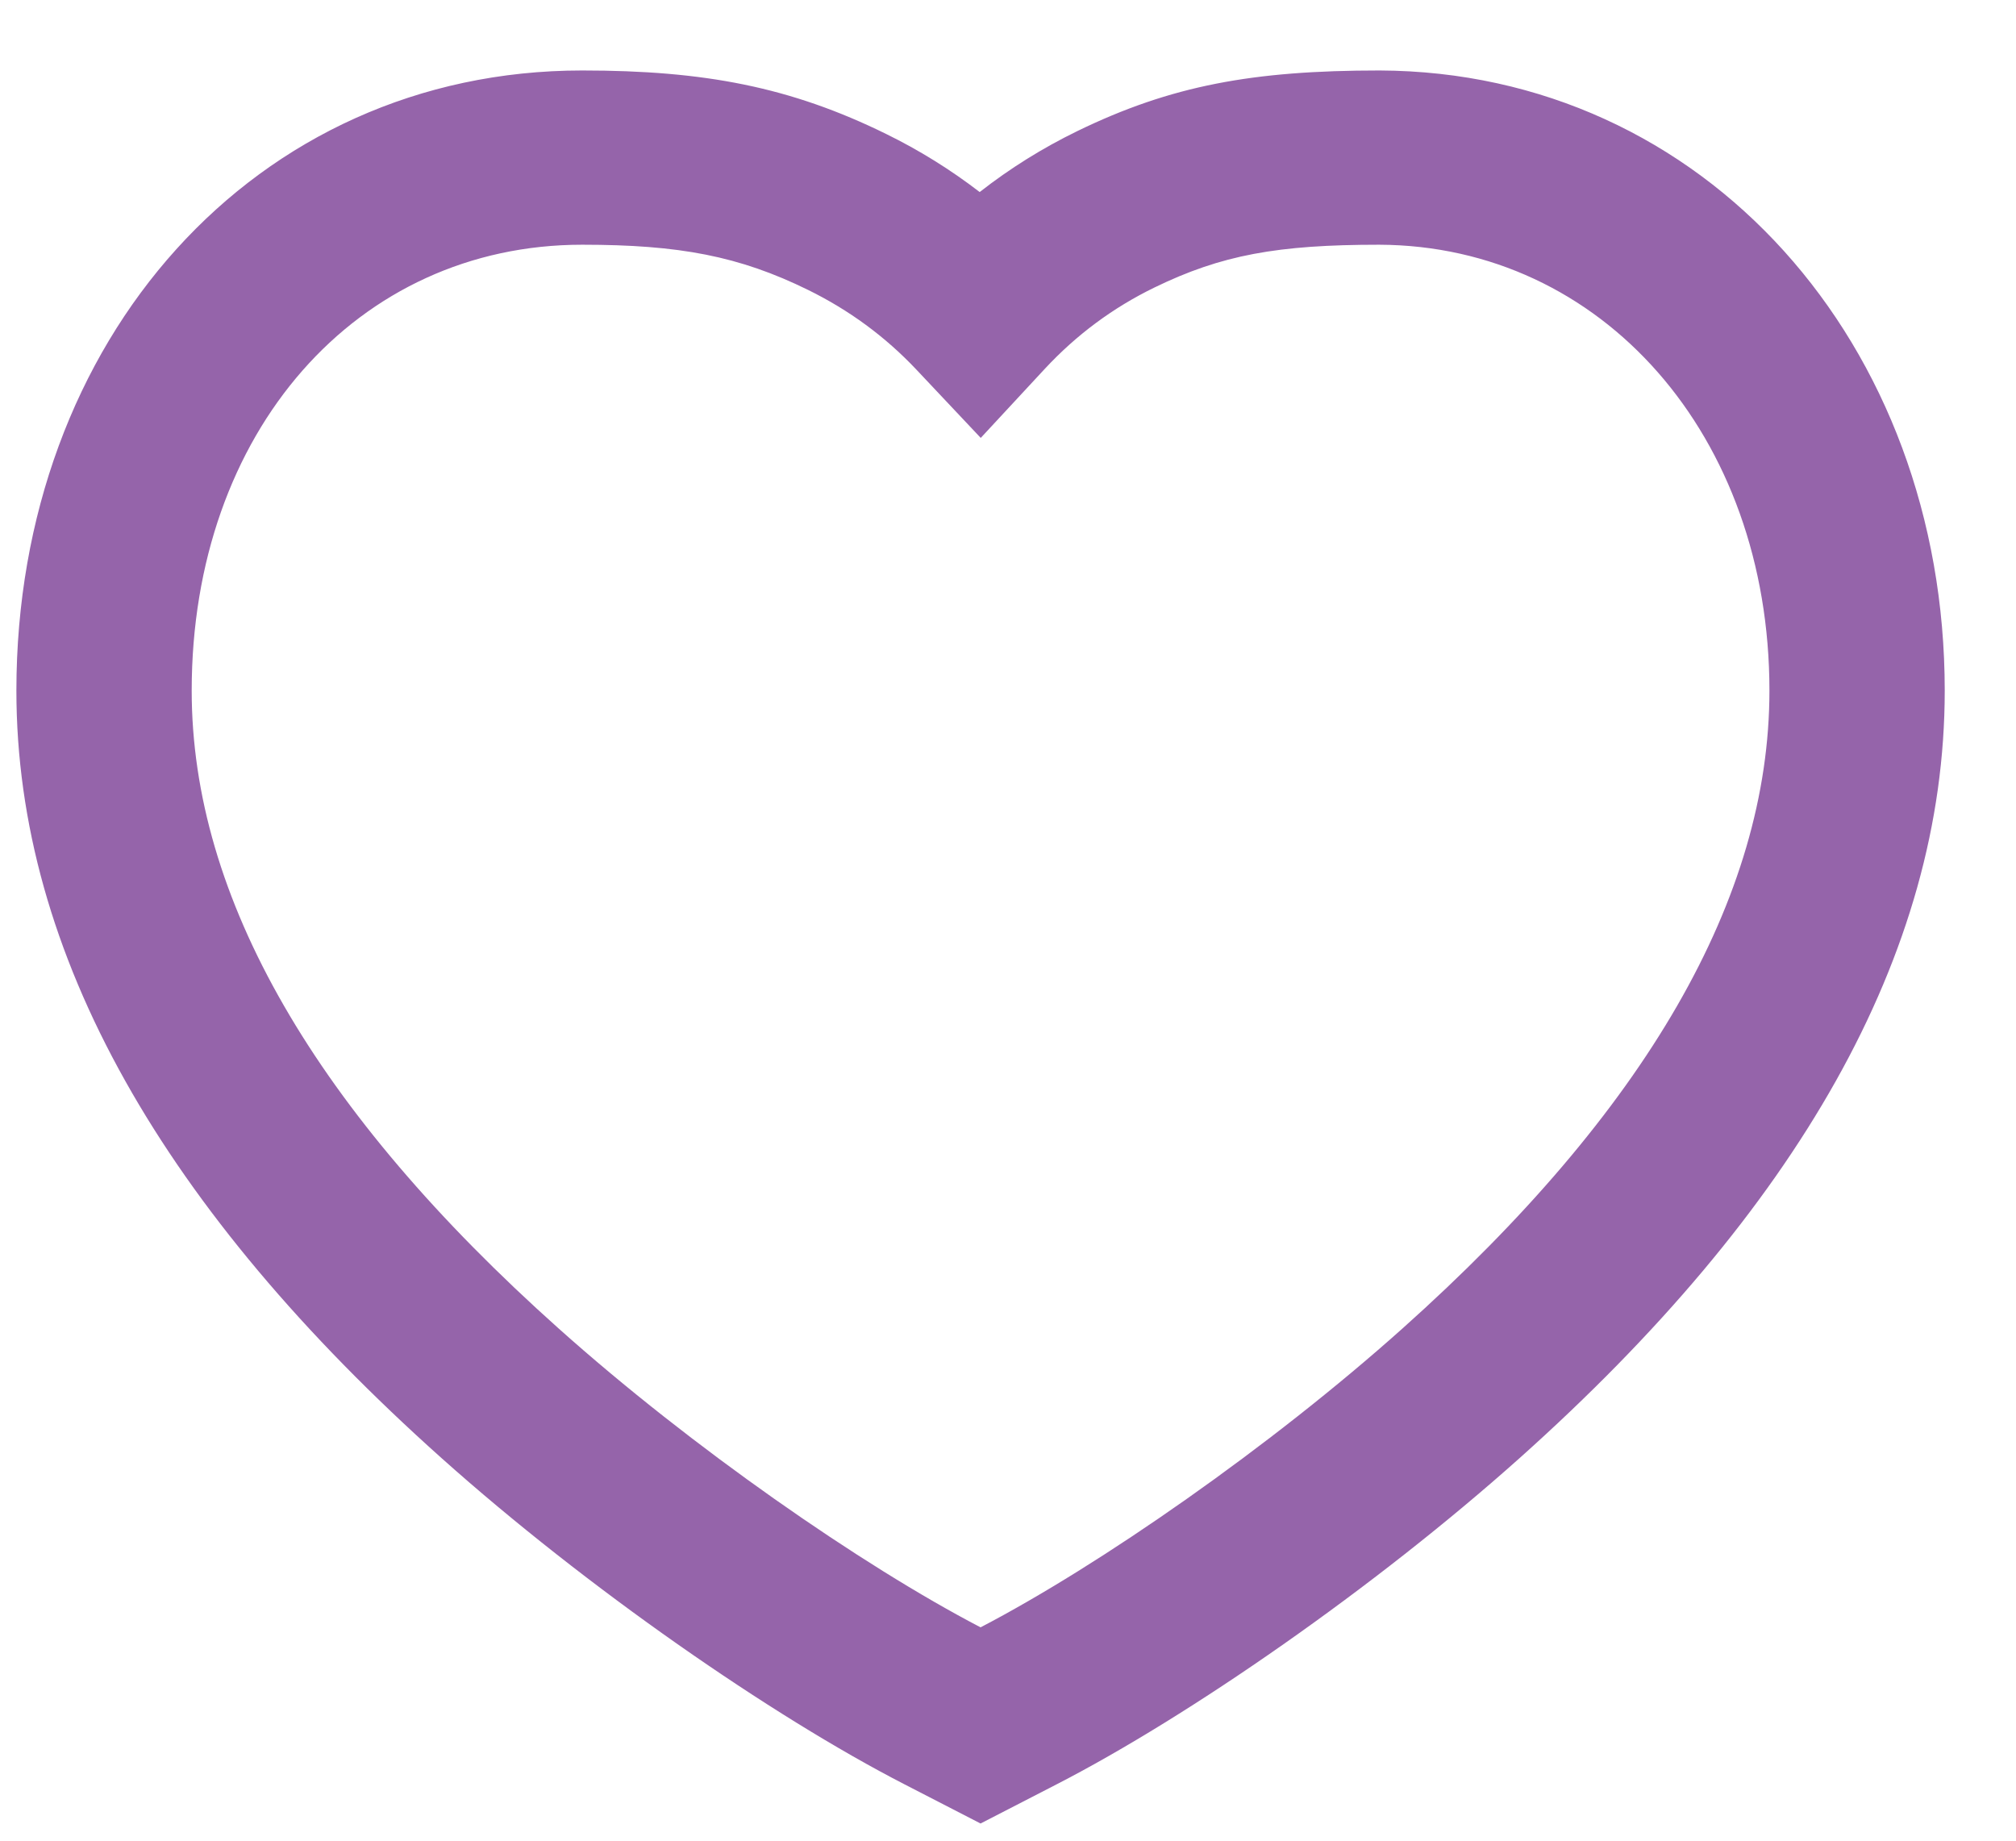
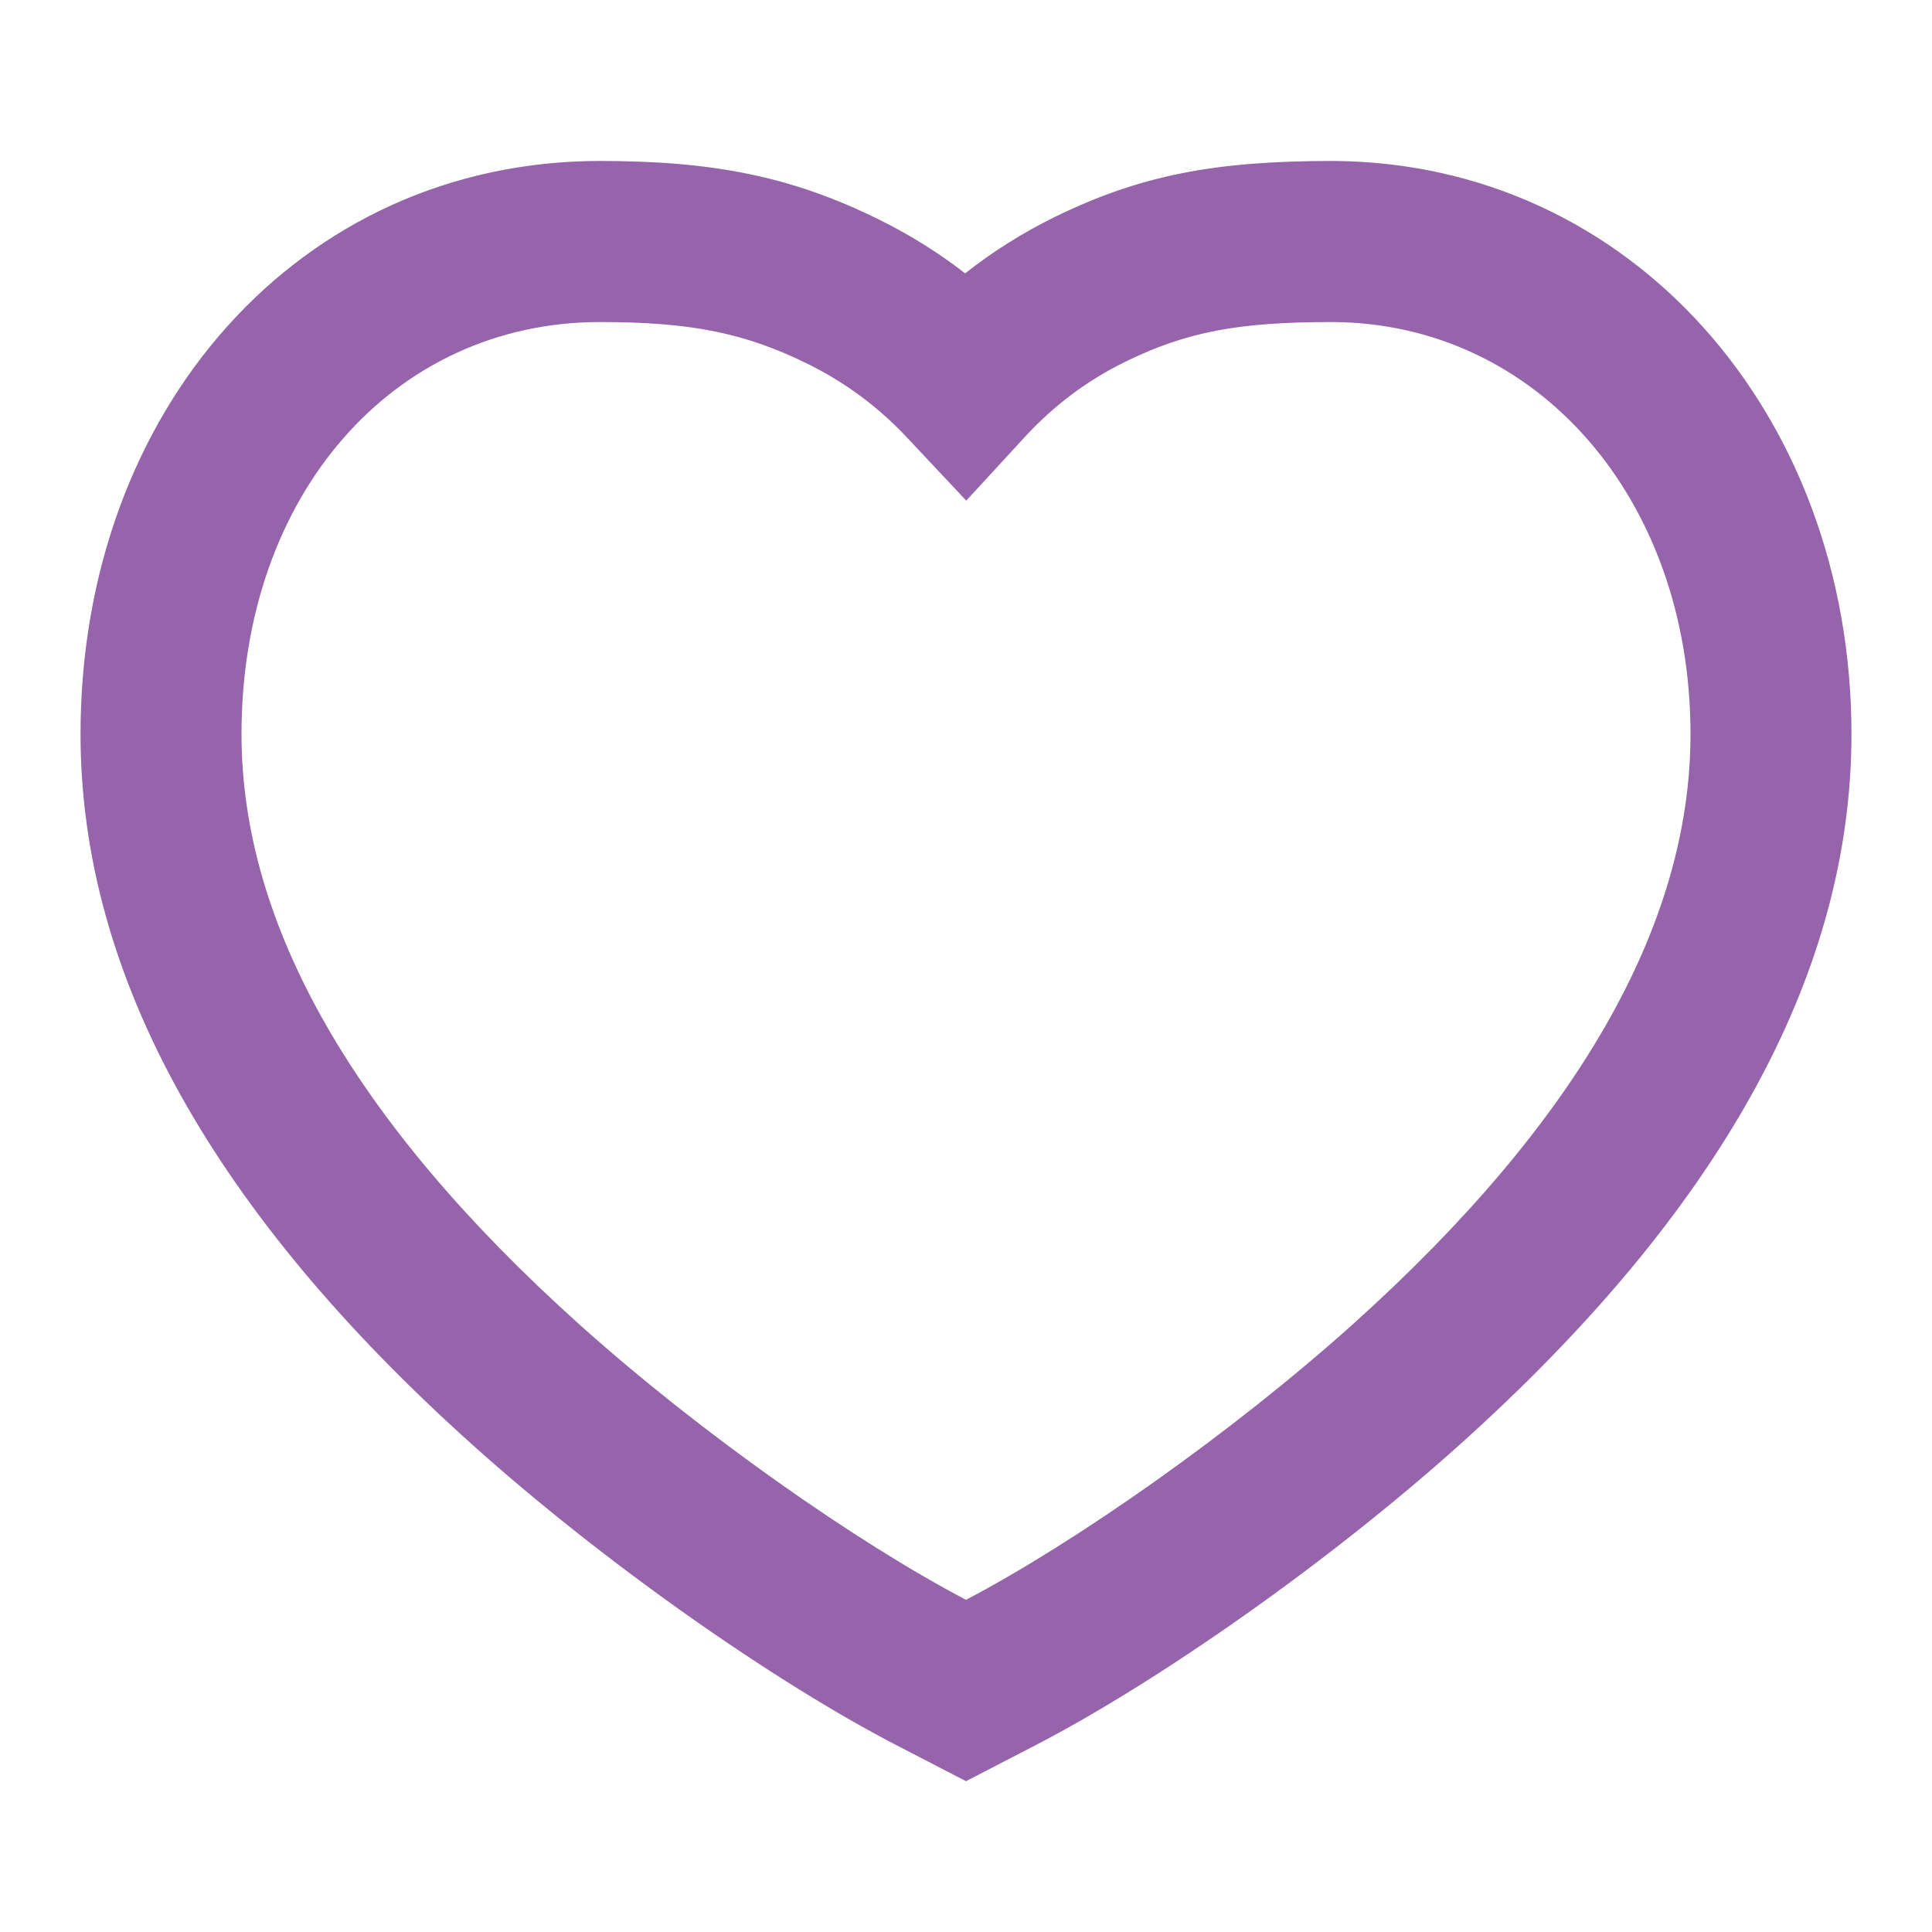
- <svg xmlns="http://www.w3.org/2000/svg" width="23" height="21" viewBox="0 0 23 21" fill="none">
-   <path fill-rule="evenodd" clip-rule="evenodd" d="M15.74 0.804C14.293 0.804 13.359 0.976 12.29 1.496C11.894 1.689 11.522 1.921 11.177 2.191C10.845 1.936 10.489 1.714 10.109 1.528C9.018 0.992 8.037 0.804 6.642 0.804C2.903 0.804 0.187 3.882 0.187 7.879C0.187 10.898 1.881 13.814 5.036 16.634C6.692 18.114 8.806 19.579 10.321 20.358L11.187 20.804L12.053 20.358C13.568 19.579 15.682 18.114 17.338 16.634C20.493 13.814 22.187 10.898 22.187 7.879C22.187 3.924 19.445 0.819 15.74 0.804ZM20.187 7.879C20.187 10.245 18.773 12.679 16.001 15.156C14.489 16.508 12.546 17.858 11.187 18.566C9.828 17.858 7.885 16.508 6.373 15.156C3.601 12.679 2.187 10.245 2.187 7.879C2.187 4.926 4.071 2.792 6.642 2.792C7.751 2.792 8.435 2.922 9.222 3.309C9.687 3.538 10.098 3.839 10.454 4.216L11.189 4.996L11.918 4.21C12.282 3.818 12.699 3.51 13.169 3.281C13.933 2.909 14.574 2.792 15.736 2.792C18.275 2.802 20.187 4.967 20.187 7.879Z" fill="#9564AA" />
+ <svg xmlns="http://www.w3.org/2000/svg" width="16" height="16" viewBox="0 0 16 16" fill="none">
+   <path fill-rule="evenodd" clip-rule="evenodd" d="M11.036 1.333C10.07 1.333 9.448 1.448 8.735 1.797C8.471 1.927 8.223 2.082 7.993 2.264C7.772 2.092 7.534 1.944 7.281 1.819C6.554 1.459 5.9 1.333 4.97 1.333C2.478 1.333 0.667 3.398 0.667 6.08C0.667 8.105 1.796 10.062 3.899 11.953C5.003 12.946 6.413 13.929 7.422 14.452L8 14.751L8.578 14.452C9.587 13.929 10.997 12.946 12.101 11.953C14.204 10.062 15.333 8.105 15.333 6.08C15.333 3.427 13.505 1.344 11.036 1.333ZM14 6.08C14 7.667 13.057 9.3 11.209 10.962C10.201 11.868 8.906 12.774 8 13.249C7.094 12.774 5.799 11.868 4.791 10.962C2.943 9.3 2 7.667 2 6.08C2 4.099 3.256 2.667 4.97 2.667C5.71 2.667 6.165 2.754 6.69 3.014C7 3.167 7.274 3.37 7.511 3.623L8.002 4.146L8.488 3.618C8.73 3.355 9.008 3.148 9.321 2.995C9.831 2.746 10.258 2.667 11.033 2.667C12.726 2.674 14 4.126 14 6.08Z" fill="#9564AA" />
</svg>
